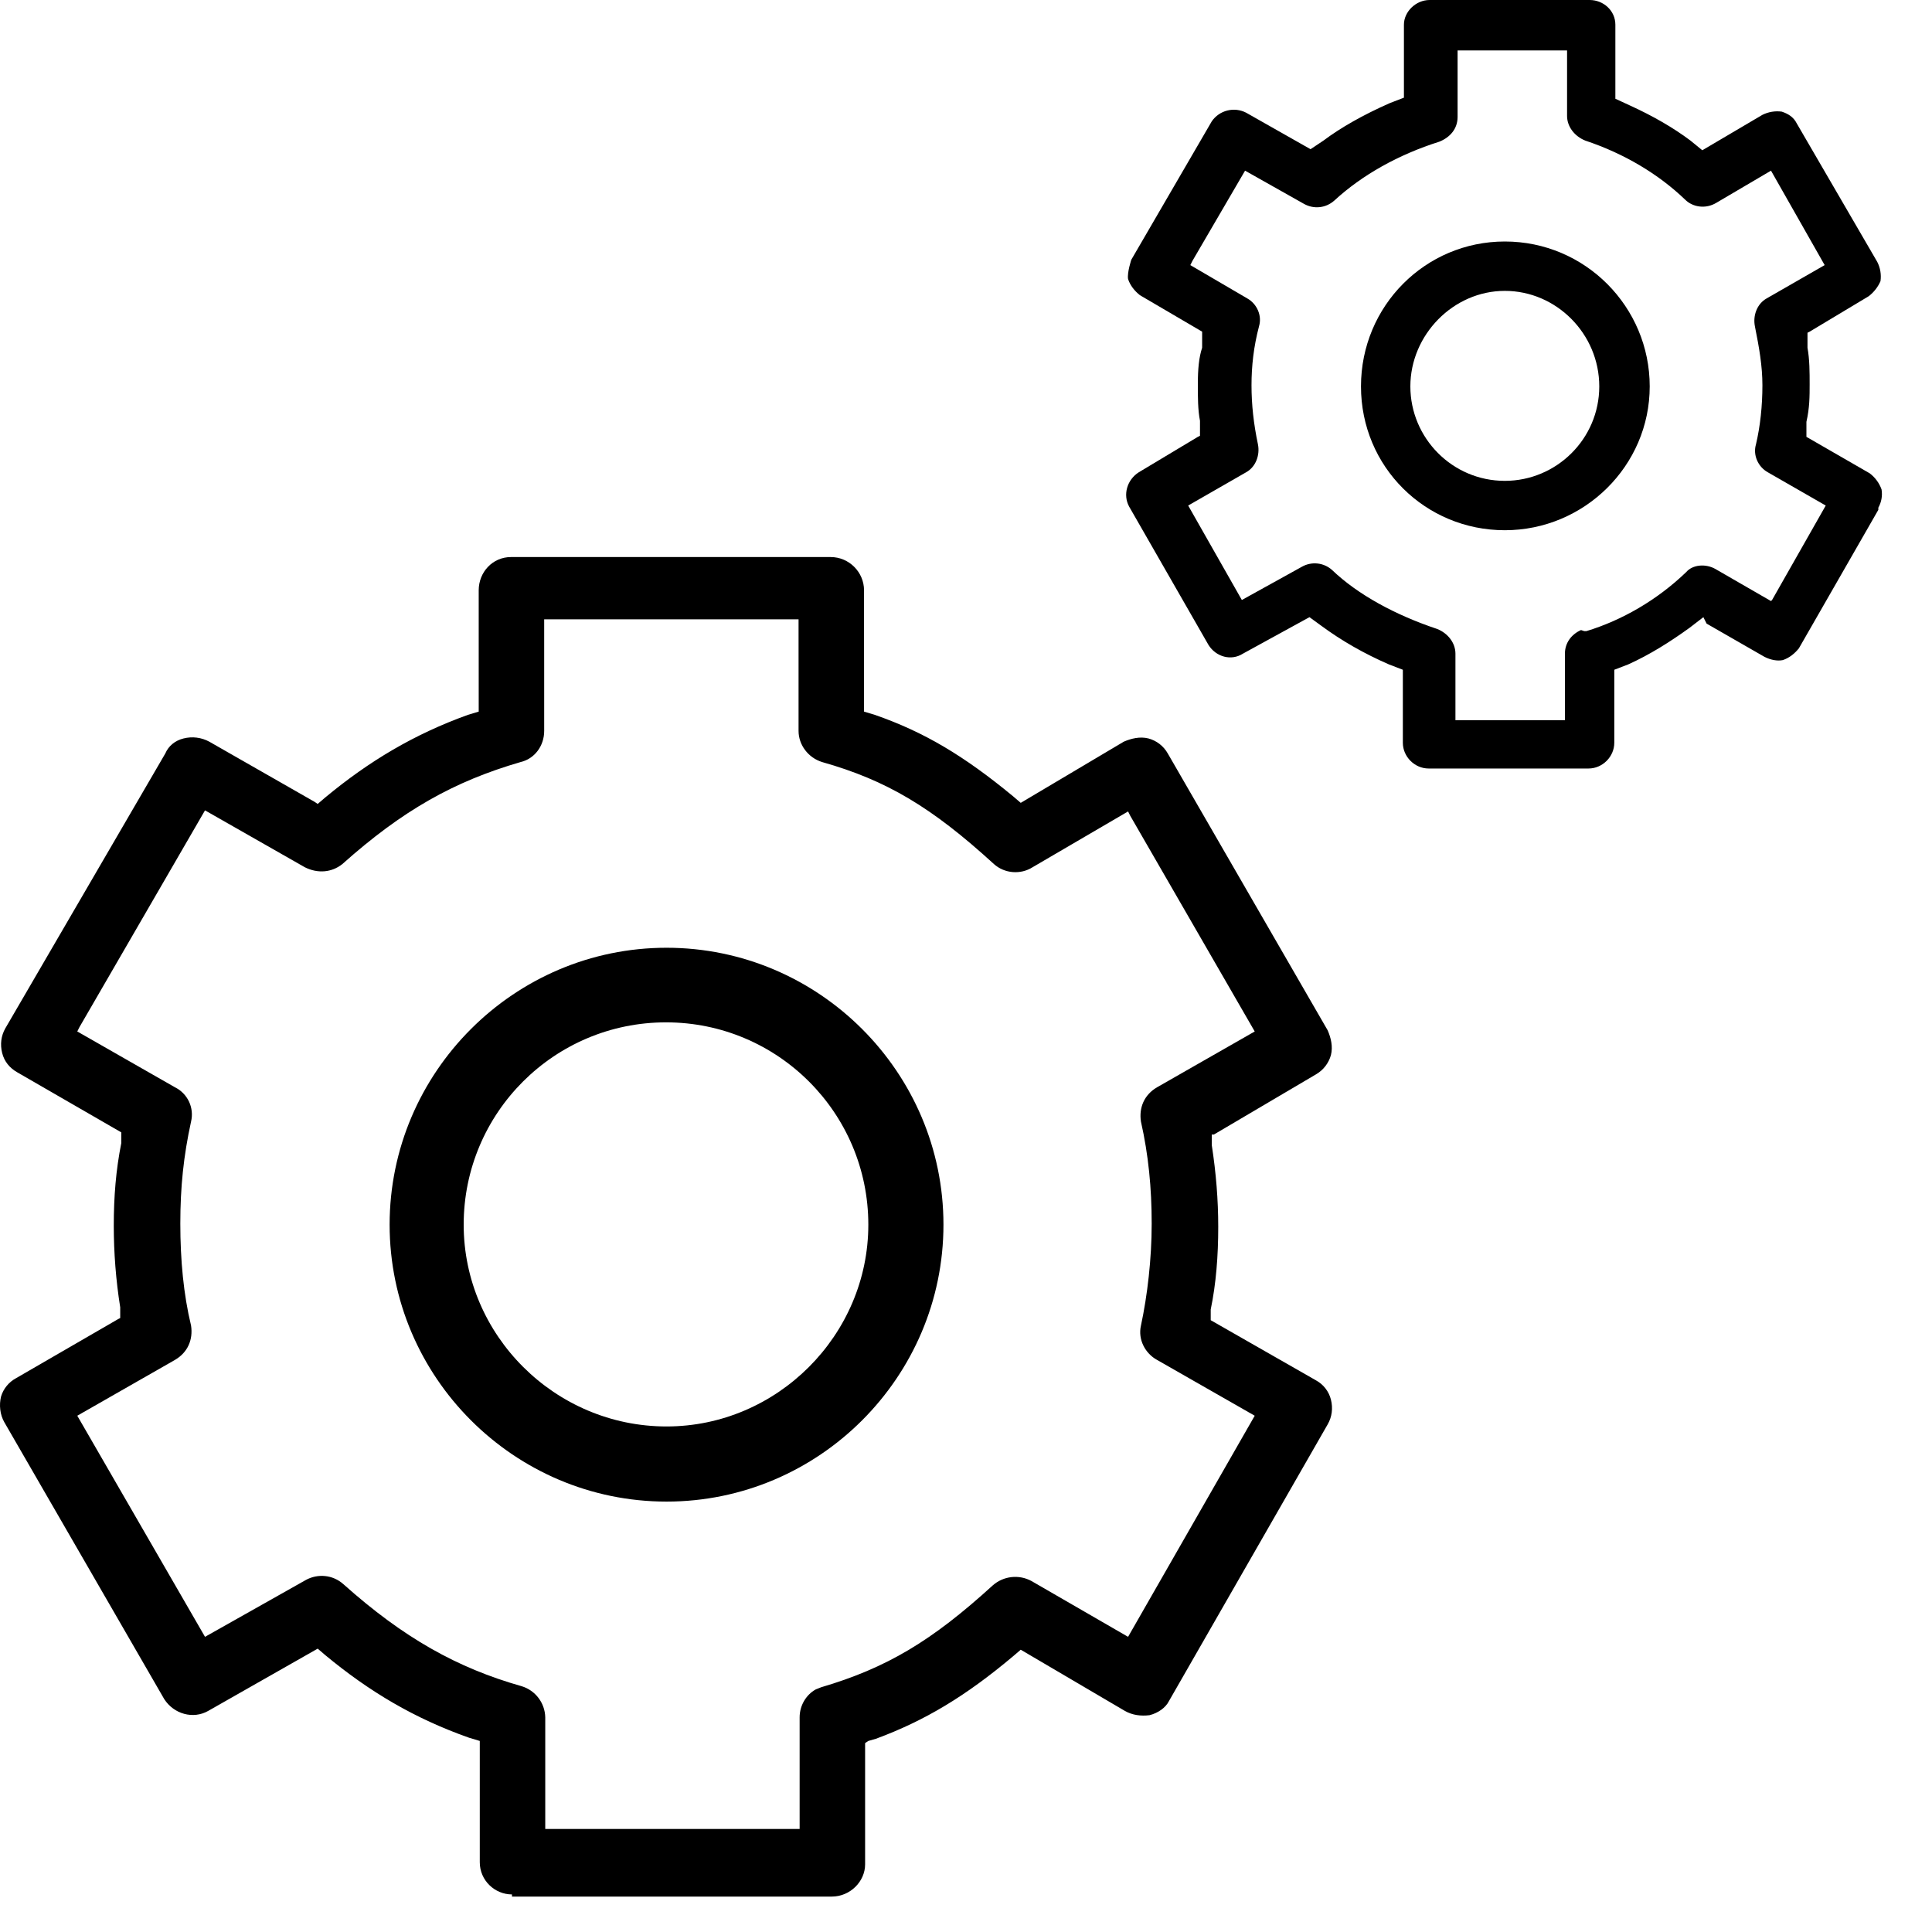
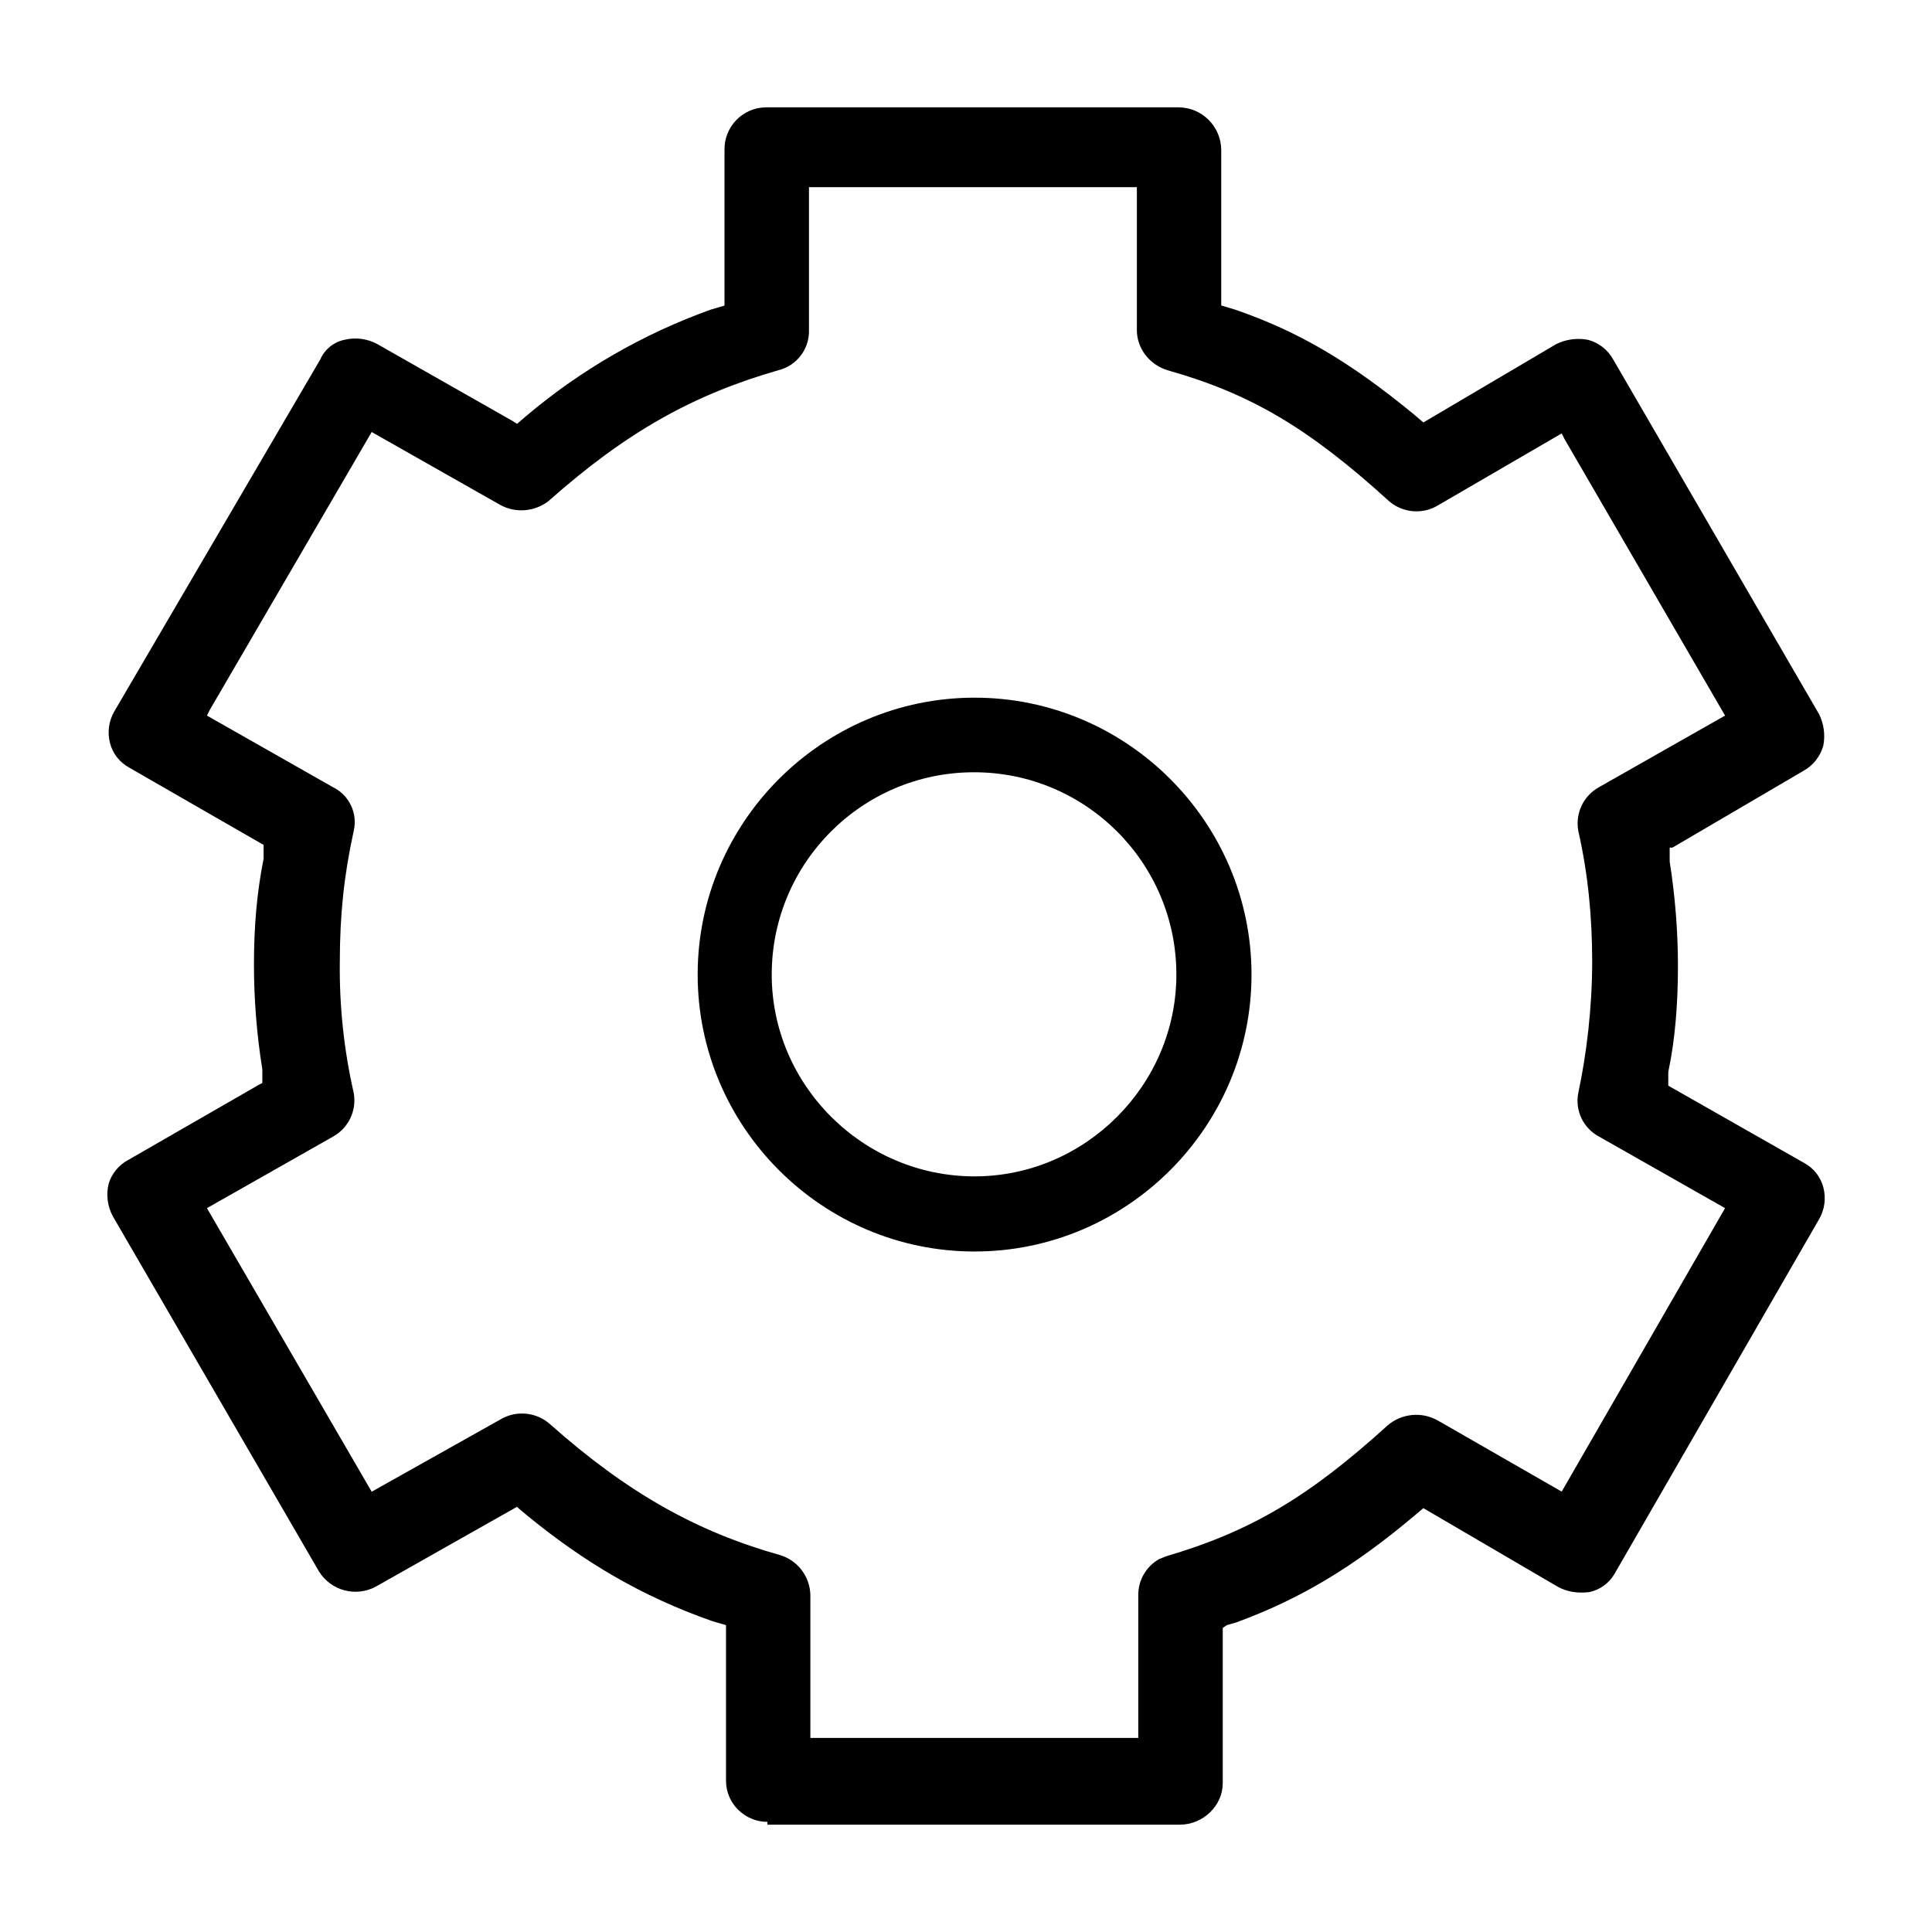
<svg xmlns="http://www.w3.org/2000/svg" width="18" height="18" fill="currentColor" viewBox="0 0 18 18">
-   <g clip-path="url(#a)">
-     <path d="M17.5 4.73a.26.26 0 0 0 .03-.17.327.327 0 0 0-.11-.15l-.59-.34v-.14c.03-.13.03-.24.03-.35 0-.11 0-.23-.02-.34V3.1l.02-.01.55-.33a.36.36 0 0 0 .11-.14.3.3 0 0 0-.03-.18l-.75-1.29c-.03-.06-.08-.09-.14-.11a.31.31 0 0 0-.18.03l-.56.33-.11-.09c-.16-.12-.35-.23-.57-.33l-.13-.06V.23c0-.13-.11-.23-.24-.23h-1.49c-.13 0-.24.11-.24.23v.68l-.13.05c-.25.11-.46.23-.62.35l-.12.08-.6-.34a.25.25 0 0 0-.32.08l-.75 1.29s-.04.12-.03.18c.02.06.06.11.11.15l.58.34v.15c-.03.09-.04.2-.04.34 0 .12 0 .24.02.34v.14l-.02.01-.55.33c-.11.07-.15.21-.09.32l.74 1.29c.07.11.21.15.32.08l.62-.34.11.08c.19.14.4.26.63.36l.13.05v.68c0 .13.11.24.24.24h1.49c.13 0 .24-.11.24-.24v-.68l.13-.05c.2-.09.39-.21.57-.34l.13-.1.03.06.54.31c.06.03.12.04.17.03.06-.02.11-.06.15-.11l.74-1.29v-.02Zm-1 .87-.52-.3c-.09-.05-.21-.04-.27.03-.27.26-.6.45-.93.55h-.02l-.03-.01c-.09.04-.15.12-.15.22v.62h-1.02v-.62c0-.1-.07-.19-.17-.23-.39-.13-.74-.32-.98-.55a.242.242 0 0 0-.28-.03l-.56.31-.5-.88.54-.31c.09-.05.13-.16.11-.26-.04-.19-.06-.37-.06-.55 0-.18.02-.36.07-.55.03-.1-.02-.21-.11-.26l-.53-.31.02-.04.49-.84.55.31c.09.05.2.04.28-.03.26-.24.6-.43.98-.55.1-.04.17-.12.17-.23V.47h1.02v.61c0 .1.07.19.17.23.36.12.68.31.93.55.07.07.19.09.29.03l.51-.3.5.88-.54.31c-.09.05-.13.16-.11.26.04.2.07.37.07.55 0 .19-.02.38-.06.55-.03.1.02.21.11.26l.54.31-.5.88-.01.01Z" />
-     <path d="M14.02 2.25c-.74 0-1.34.6-1.34 1.35 0 .75.6 1.34 1.34 1.34.74 0 1.35-.6 1.35-1.34 0-.74-.6-1.35-1.35-1.35Zm0 2.23c-.49 0-.88-.4-.88-.88s.4-.89.88-.89.88.4.88.89-.4.88-.88.88ZM6.21 8.83c-1.42 0-2.58 1.16-2.58 2.58 0 1.42 1.16 2.58 2.58 2.58 1.42 0 2.58-1.16 2.58-2.58 0-1.42-1.16-2.58-2.58-2.58Zm0 4.46c-1.04 0-1.89-.85-1.89-1.88a1.884 1.884 0 0 1 3.77 0c0 1.03-.85 1.88-1.88 1.88Z" />
-     <path d="M4.77 17.67h2.98c.17 0 .31-.14.31-.3v-1.13l.03-.02.07-.02c.46-.17.84-.4 1.28-.77l.07-.06.97.57c.07.04.15.05.23.04.08-.02.15-.07.18-.13l1.48-2.58c.04-.07.05-.15.03-.23a.283.283 0 0 0-.14-.18l-.98-.56v-.1c.05-.24.07-.5.07-.77 0-.25-.02-.5-.06-.76v-.1h.02l.95-.56a.3.3 0 0 0 .14-.18c.02-.08 0-.16-.03-.23l-1.49-2.58a.295.295 0 0 0-.18-.14c-.08-.02-.16 0-.23.03l-.96.57-.07-.06c-.46-.38-.83-.6-1.29-.76l-.1-.03V5.5c0-.17-.14-.31-.31-.31H4.76c-.17 0-.3.14-.3.31v1.13l-.1.03c-.5.18-.92.43-1.33.77l-.07.06-.03-.02-.98-.56a.332.332 0 0 0-.24-.03c-.08.02-.14.07-.17.14L.05 9.58c-.04.07-.05.15-.03.23.02.08.07.14.14.18l.97.56v.1c-.05.25-.07.5-.07.77 0 .25.02.51.06.76v.1l-.02.01-.95.55a.29.29 0 0 0-.14.17c-.02.08-.01.17.03.24l1.49 2.58c.09.14.27.19.41.11l1.02-.58.07.06c.41.34.83.59 1.34.77l.1.03v1.13c0 .17.14.3.3.3v.02ZM3.2 14.76c-.1-.09-.24-.1-.35-.04l-.94.53-1.19-2.06.91-.52c.12-.07.17-.19.15-.32-.07-.29-.1-.61-.1-.95 0-.34.03-.63.1-.95a.283.283 0 0 0-.15-.32l-.91-.52.02-.04 1.17-2.02.93.53c.12.06.25.05.35-.03.56-.5 1.04-.77 1.66-.95.13-.03.22-.15.22-.29V5.77h2.37v1.04c0 .13.09.25.22.29.6.17 1.02.42 1.6.95.1.09.25.1.36.03l.89-.52.02.04 1.16 2.01-.91.52c-.12.07-.17.19-.15.32.07.31.1.62.1.95 0 .33-.04.67-.1.95-.03.13.04.26.15.32l.91.52-1.18 2.06-.9-.52a.317.317 0 0 0-.36.04c-.57.52-.99.77-1.6.95l-.05.02c-.09.05-.15.15-.15.26v1.04H5.08V16a.31.31 0 0 0-.22-.29c-.6-.17-1.1-.45-1.66-.95Z" />
-   </g>
-   <defs>
-     <clipPath id="a">
-       <path d="M0 0h18v18H0z" />
-     </clipPath>
-   </defs>
+   <path d="M9.08 6.5C7.66 6.5 6.5 7.66 6.5 9.08c0 1.42 1.16 2.58 2.58 2.58 1.42 0 2.58-1.16 2.58-2.58 0-1.42-1.16-2.58-2.58-2.58Zm0 4.46c-1.04 0-1.89-.85-1.89-1.88a1.884 1.884 0 0 1 3.77 0c0 1.03-.85 1.88-1.88 1.88Z" />
+   <path d="M7.15 17h3.842c.22 0 .4-.18.4-.385v-1.448l.038-.026.09-.026c.594-.218 1.084-.512 1.65-.987l.091-.077 1.25.731c.09.051.194.064.297.051a.357.357 0 0 0 .232-.166l1.908-3.308a.39.39 0 0 0 .04-.295.363.363 0 0 0-.181-.23l-1.264-.719v-.128c.065-.308.09-.64.09-.987 0-.32-.025-.641-.077-.974v-.129h.026l1.225-.718a.386.386 0 0 0 .18-.23.462.462 0 0 0-.039-.295l-1.92-3.308a.38.38 0 0 0-.233-.18.469.469 0 0 0-.296.04l-1.238.73-.09-.077c-.593-.487-1.07-.77-1.663-.974l-.13-.039V1.397A.4.4 0 0 0 10.98 1H7.137a.39.39 0 0 0-.387.397v1.45l-.129.038a5.581 5.581 0 0 0-1.714.987l-.09.077-.04-.026-1.263-.718a.43.43 0 0 0-.31-.038.313.313 0 0 0-.219.18l-1.92 3.281a.39.39 0 0 0-.04.295c.027.103.091.18.181.23l1.25.719V8c-.064.32-.09.641-.09.987 0 .32.026.654.078.975v.128l-.026.013-1.225.705a.374.374 0 0 0-.18.218.424.424 0 0 0 .039.307l1.92 3.308a.4.4 0 0 0 .53.141l1.314-.743.09.076c.53.436 1.07.757 1.728.988l.13.038v1.449c0 .218.18.384.386.384V17Zm-2.024-3.73a.393.393 0 0 0-.452-.052l-1.211.68-1.535-2.642 1.174-.666a.386.386 0 0 0 .193-.41 5.194 5.194 0 0 1-.129-1.218c0-.436.039-.808.129-1.218a.362.362 0 0 0-.193-.41l-1.174-.667.026-.052 1.509-2.59 1.199.68a.412.412 0 0 0 .45-.038c.723-.641 1.342-.988 2.141-1.218a.374.374 0 0 0 .284-.372V1.744h3.055v1.333c0 .167.116.32.284.372.774.218 1.315.538 2.063 1.218a.39.39 0 0 0 .464.038l1.147-.667.026.052 1.496 2.577-1.173.666a.386.386 0 0 0-.194.41c.09.398.129.795.129 1.219 0 .423-.052.859-.129 1.218a.378.378 0 0 0 .194.41l1.173.666-1.522 2.641-1.16-.666a.41.41 0 0 0-.464.051c-.735.667-1.277.987-2.063 1.218l-.064.026a.382.382 0 0 0-.194.333v1.333H7.55V14.86a.397.397 0 0 0-.284-.372c-.774-.218-1.418-.577-2.14-1.218Z" />
</svg>
